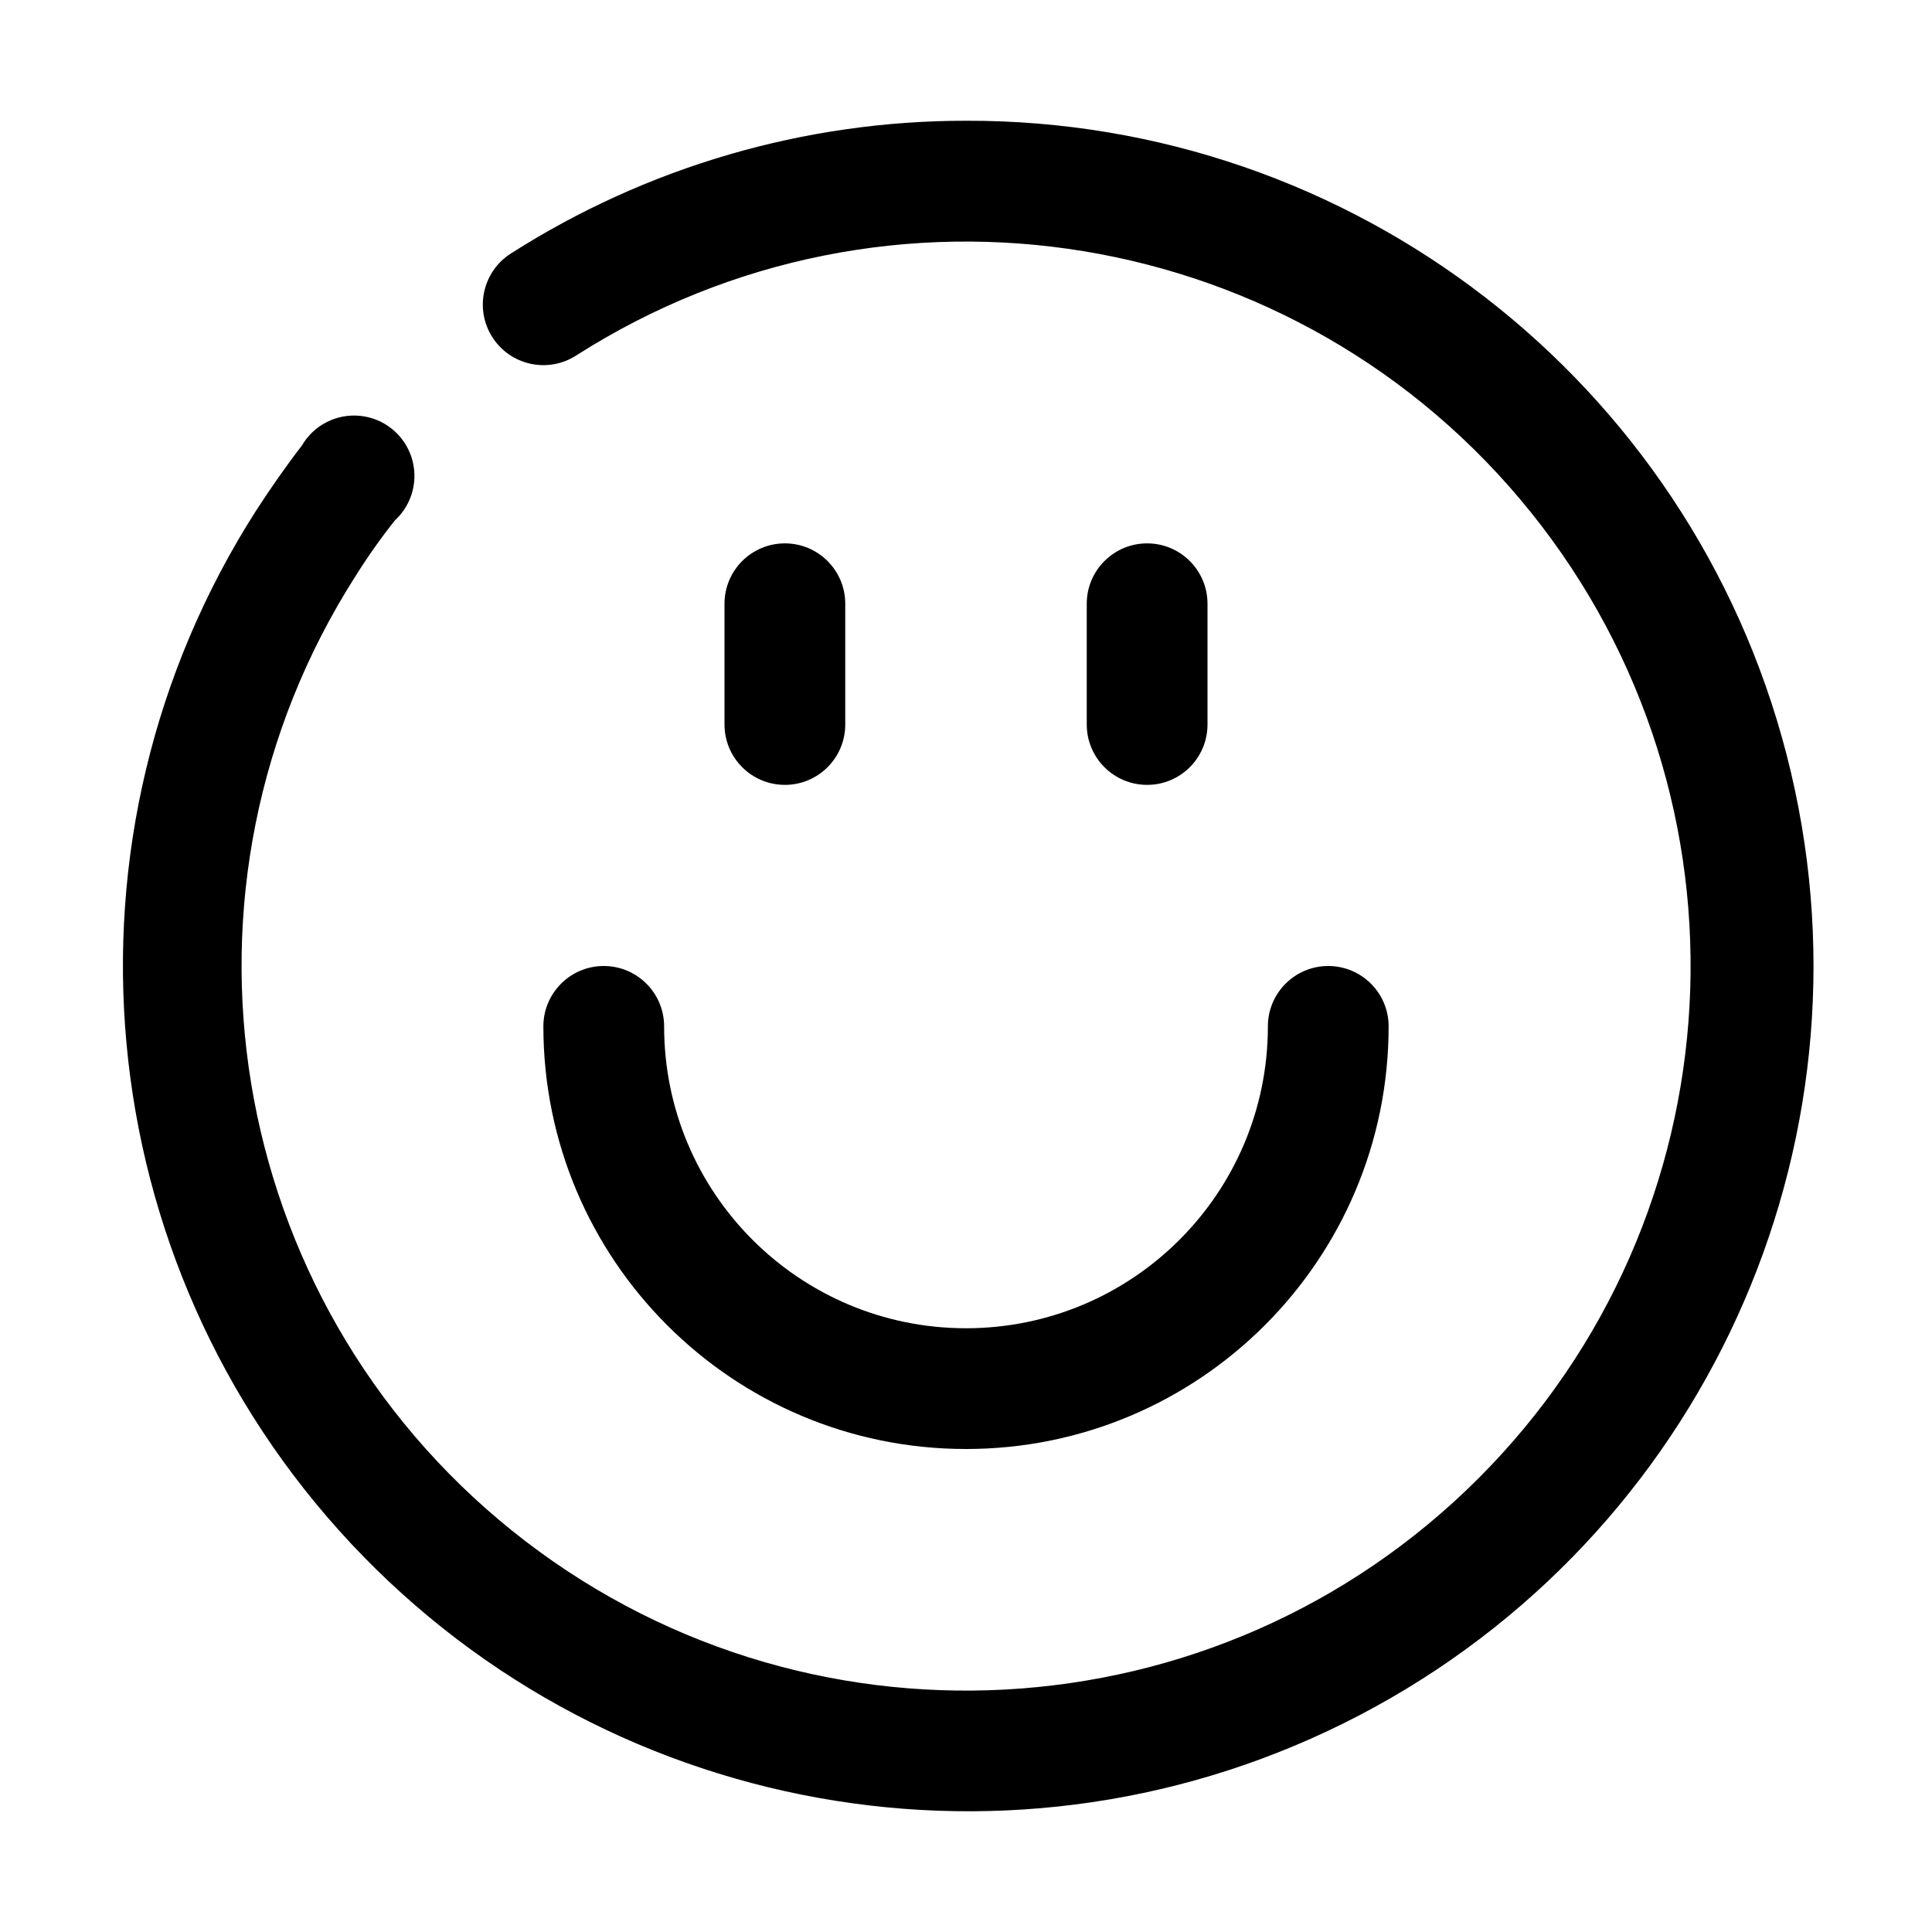
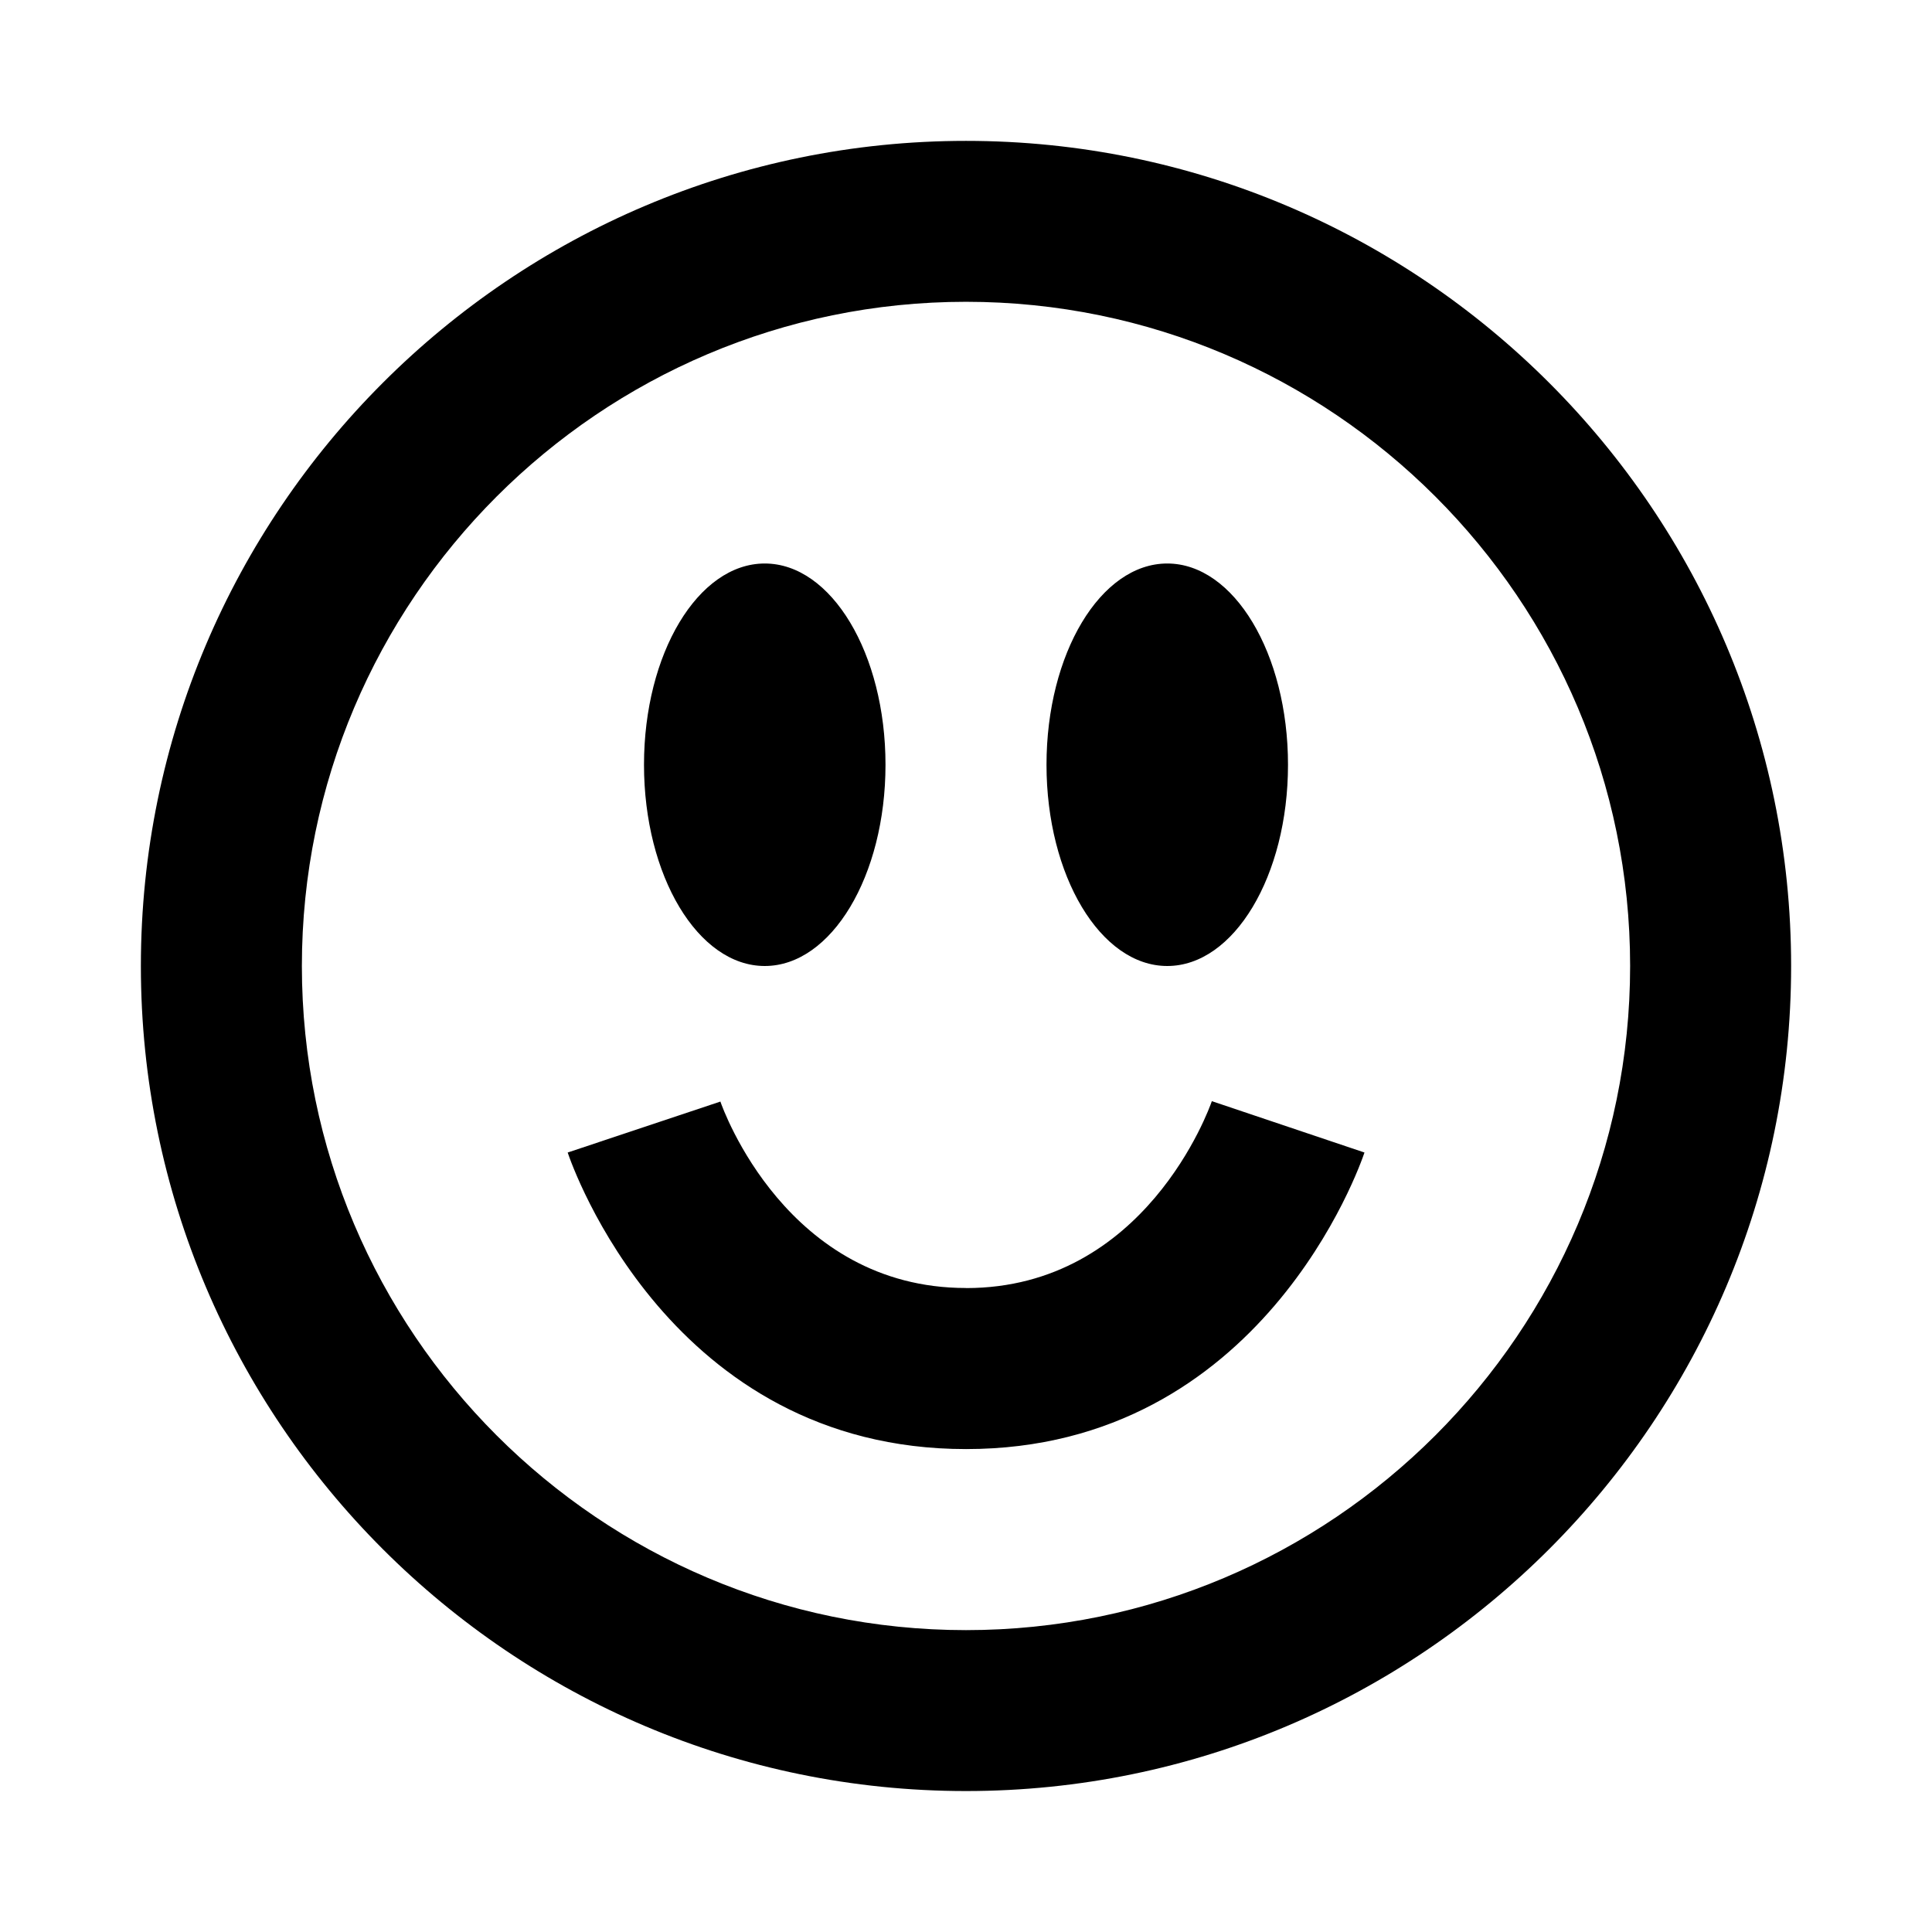
- <svg xmlns="http://www.w3.org/2000/svg" viewBox="0 0 32 32">
-   <g id="happy">
-     <path d="M16,2A14,14,0,0,0,8.46,4.2,1,1,0,0,0,9.54,5.89,12,12,0,1,1,5.89,9.54a10.12,10.12,0,0,1,.65-.92A1,1,0,1,0,5,7.38c-.27.35-.52.71-.76,1.08A14,14,0,1,0,16,2Z" />
-     <path d="M14,12V10a1,1,0,0,0-2,0v2a1,1,0,0,0,2,0Z" />
-     <path d="M20,12V10a1,1,0,0,0-2,0v2a1,1,0,0,0,2,0Z" />
-     <path d="M10,16a1,1,0,0,0-1,1,7,7,0,0,0,14,0,1,1,0,0,0-2,0,5,5,0,0,1-10,0A1,1,0,0,0,10,16Z" />
+ <svg viewBox="0 0 24 24" aria-hidden="true">
+   <g>
+     <path d="M8 9.5C8 8.119 8.672 7 9.5 7S11 8.119 11 9.5 10.328 12 9.5 12 8 10.881 8 9.5zm6.5 2.5c.828 0 1.5-1.119 1.5-2.5S15.328 7 14.5 7 13 8.119 13 9.5s.672 2.5 1.5 2.5zM12 16c-2.224 0-3.021-2.227-3.051-2.316l-1.897.633c.05.15 1.271 3.684 4.949 3.684s4.898-3.533 4.949-3.684l-1.896-.638c-.033.095-.83 2.322-3.053 2.322zm10.25-4.001c0 5.652-4.598 10.25-10.25 10.25S1.75 17.652 1.75 12 6.348 1.75 12 1.75 22.25 6.348 22.25 12zm-2 0c0-4.549-3.701-8.25-8.25-8.25S3.75 7.451 3.75 12s3.701 8.25 8.25 8.25 8.25-3.701 8.25-8.25z" />
  </g>
</svg>
